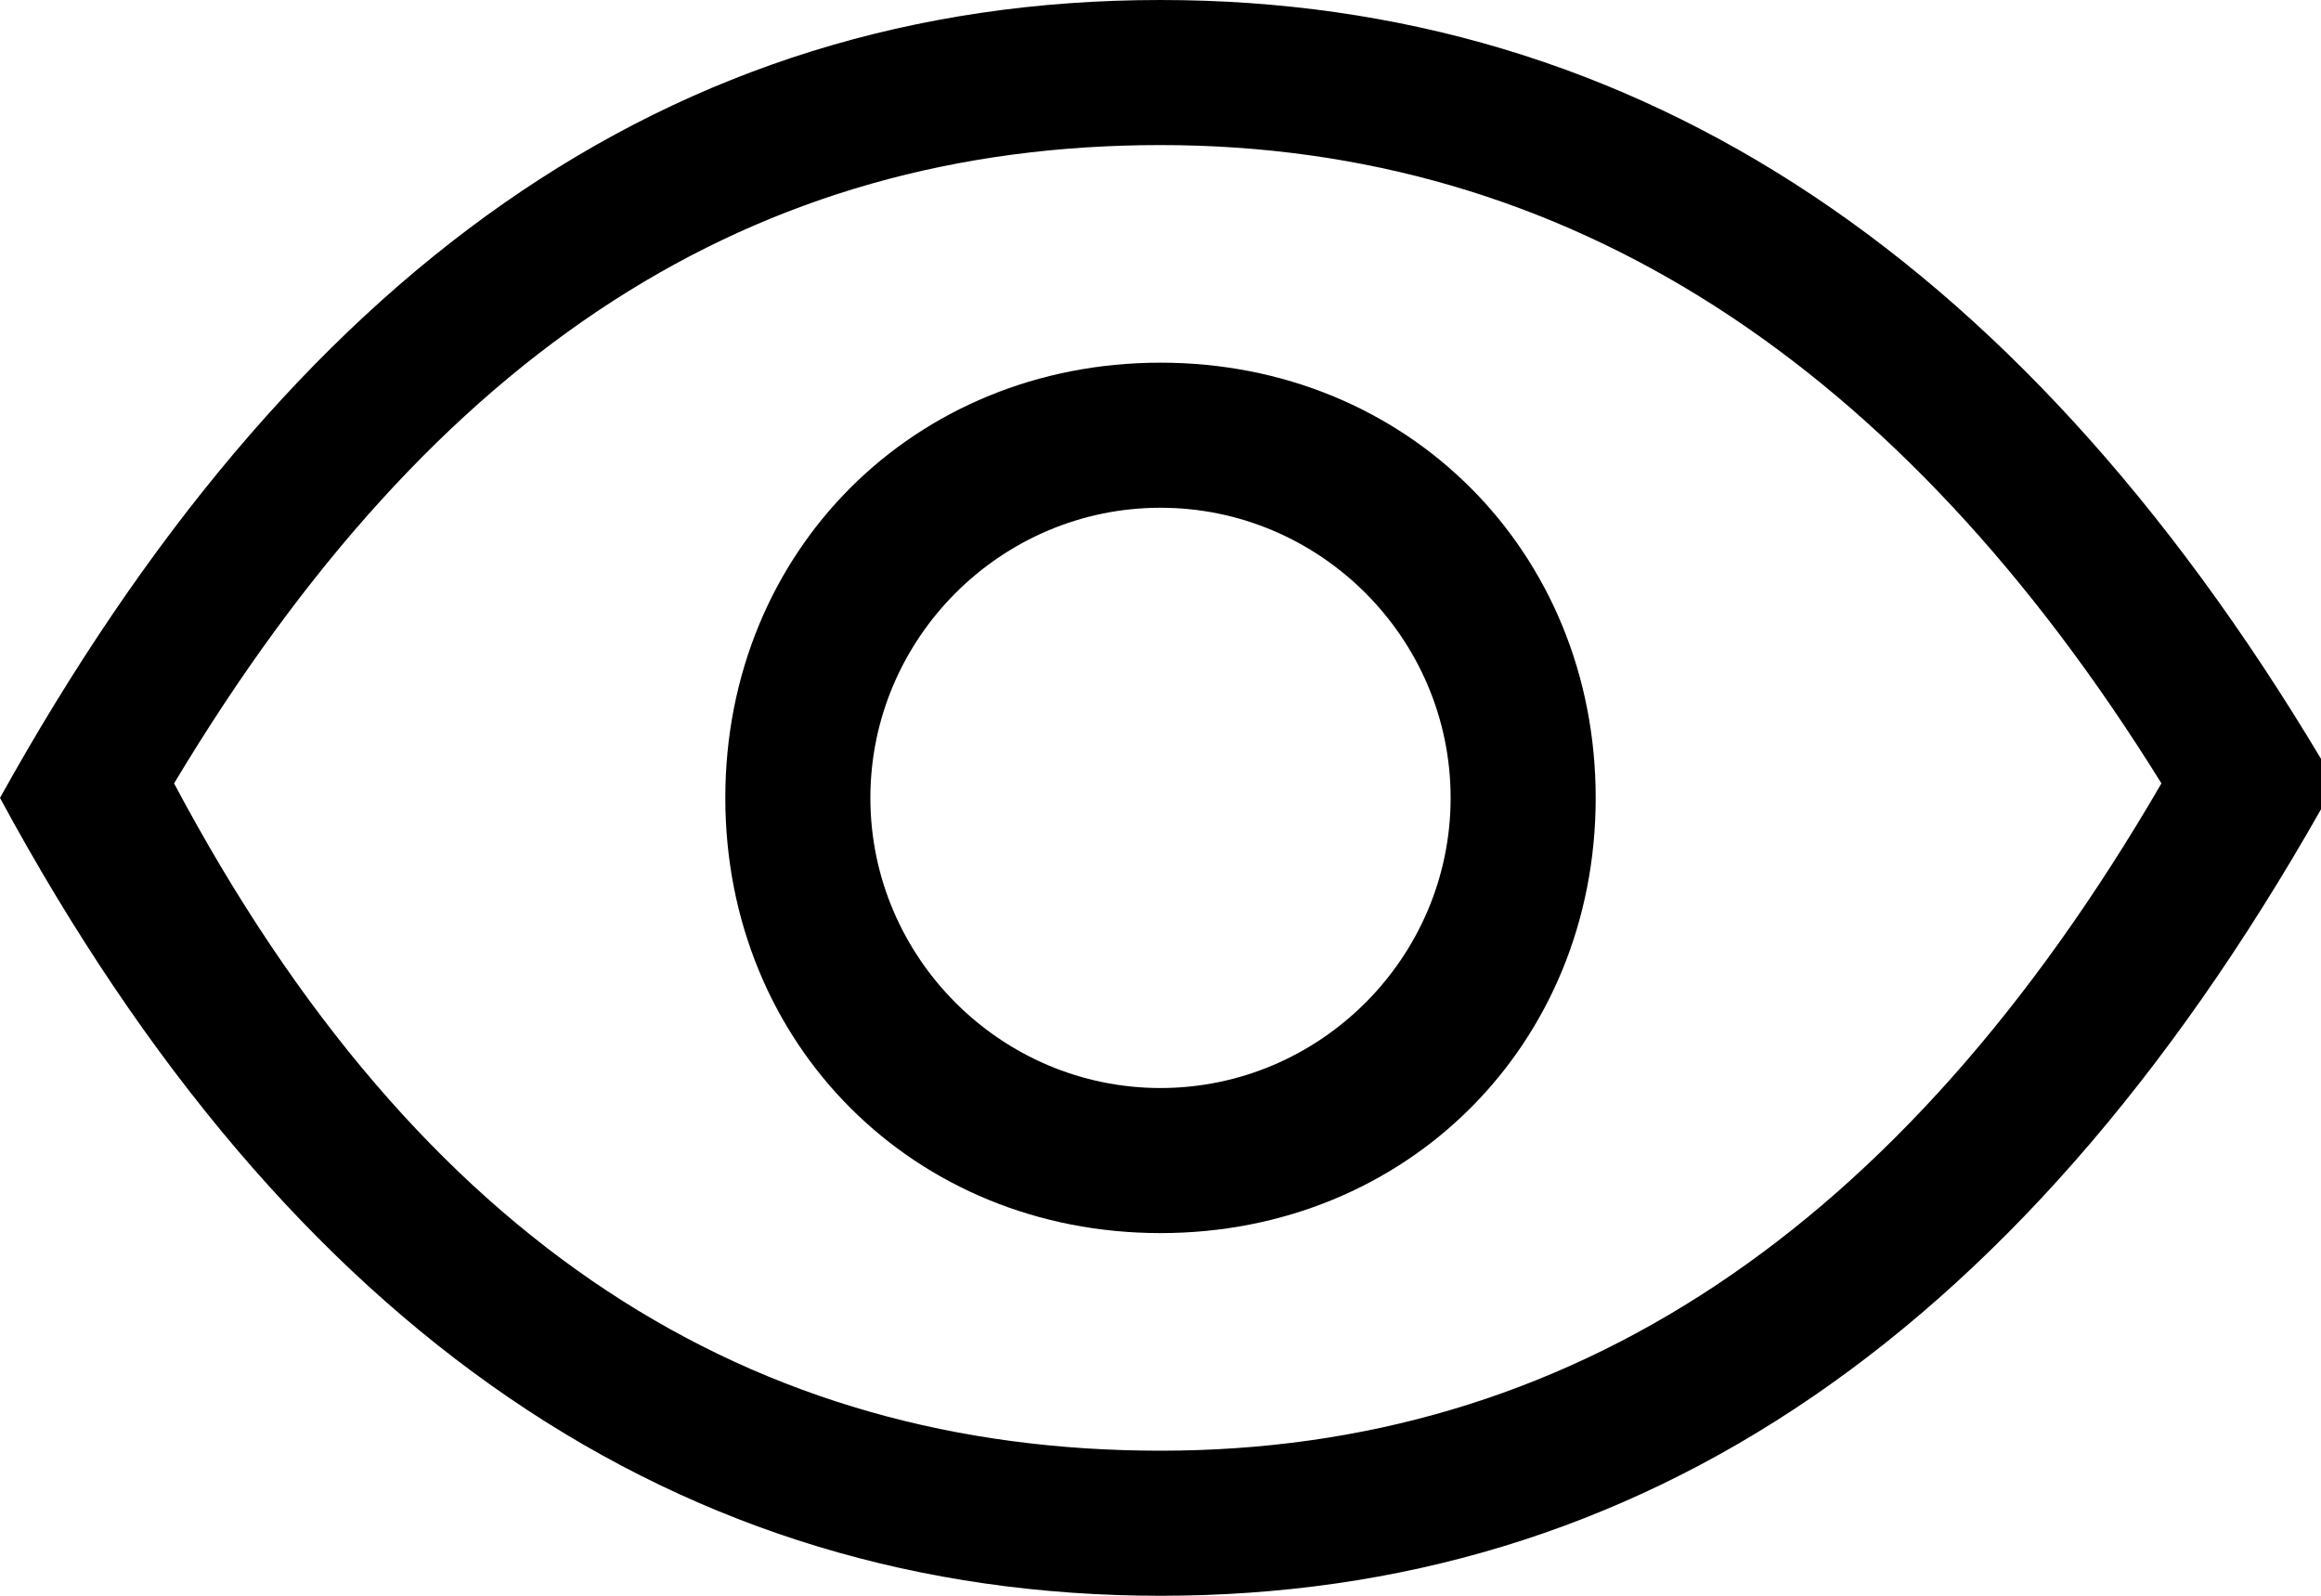
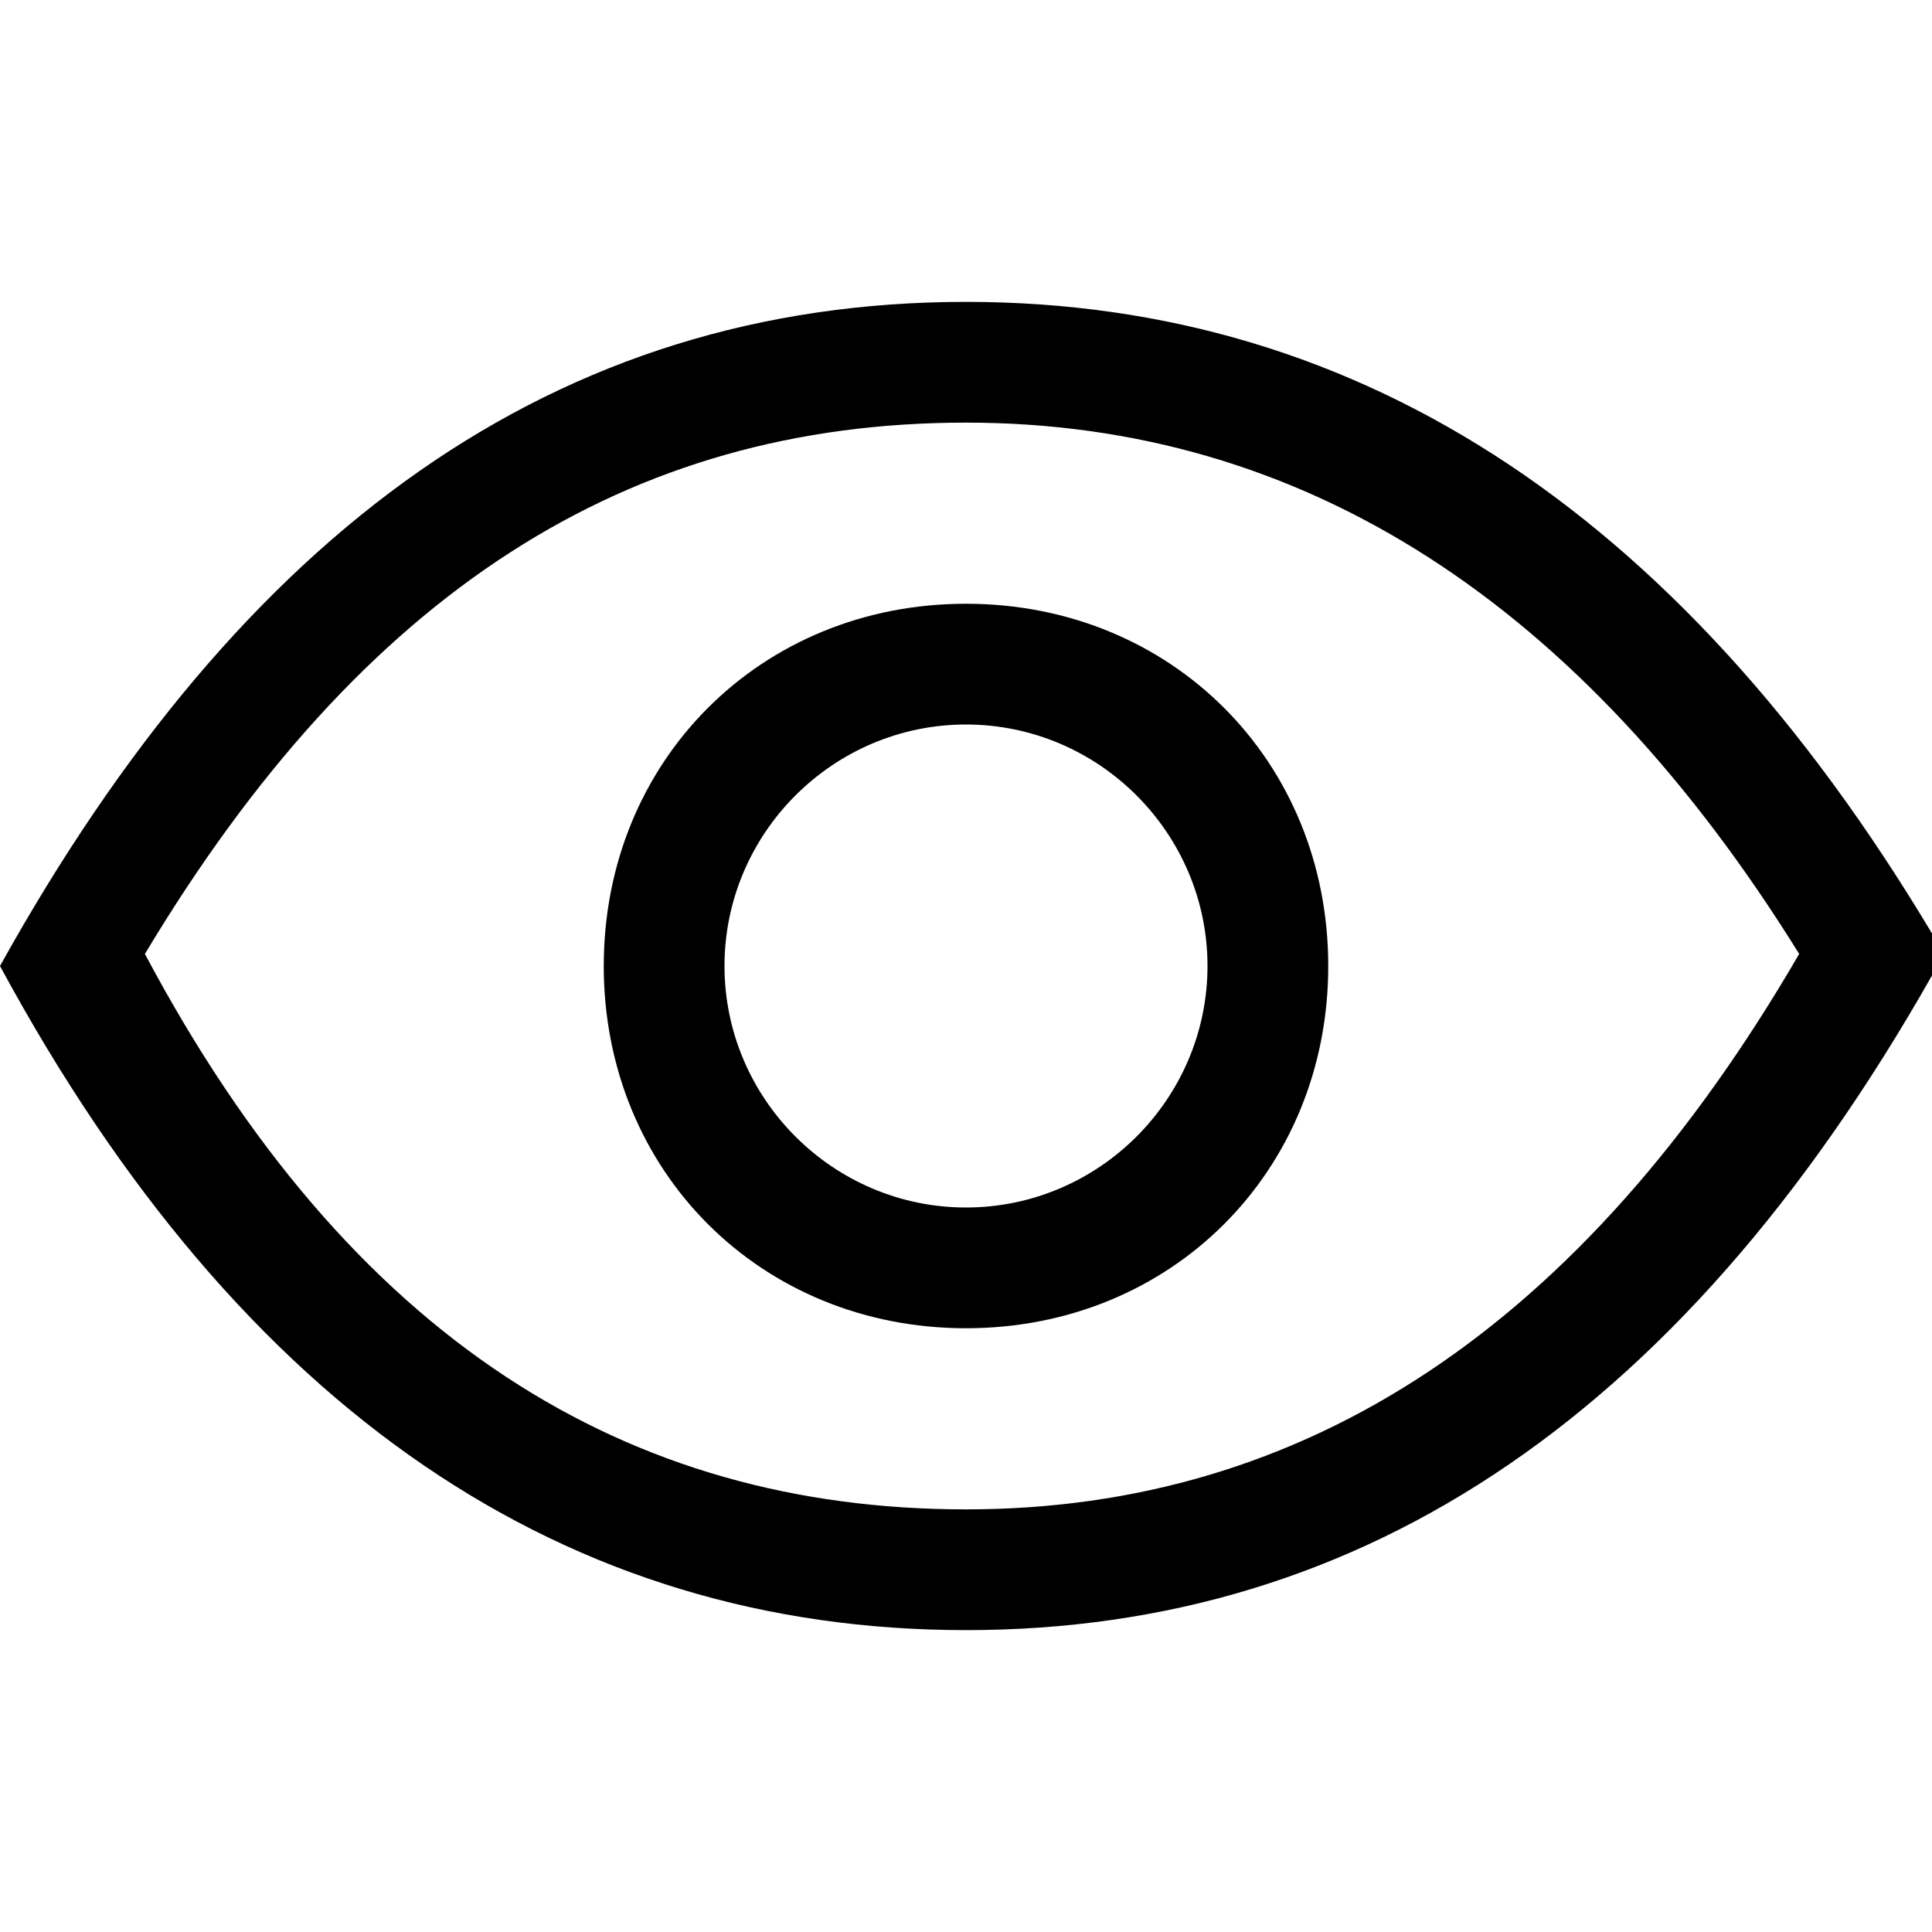
- <svg xmlns="http://www.w3.org/2000/svg" version="1.1" id="Layer_1" x="0px" y="0px" width="16px" height="11px" viewBox="0 0 16 11" style="enable-background:new 0 0 16 11;" xml:space="preserve">
+ <svg xmlns="http://www.w3.org/2000/svg" version="1.1" id="Layer_1" x="0px" y="0px" width="16px" height="16px" viewBox="0 0 16 11" style="enable-background:new 0 0 16 11;" xml:space="preserve">
  <g id="visibility-on">
    <path id="Oval-20" d="M8,7.5c1.1,0,2-0.9,2-2s-0.9-2-2-2s-2,0.9-2,2S6.9,7.5,8,7.5z M8,8.5c-1.7,0-3-1.3-3-3s1.3-3,3-3s3,1.3,3,3   S9.7,8.5,8,8.5z" />
    <path id="Rectangle-17" d="M8,10c2.8,0,5.1-1.5,6.9-4.6C13.1,2.5,10.8,1,8,1c-2.8,0-5,1.4-6.8,4.4C2.9,8.6,5.2,10,8,10z M8,0   c3.3,0,6,1.8,8.1,5.4C14,9.2,11.3,11,8,11S2,9.2,0,5.5C2,1.9,4.6,0,8,0z" />
  </g>
</svg>
